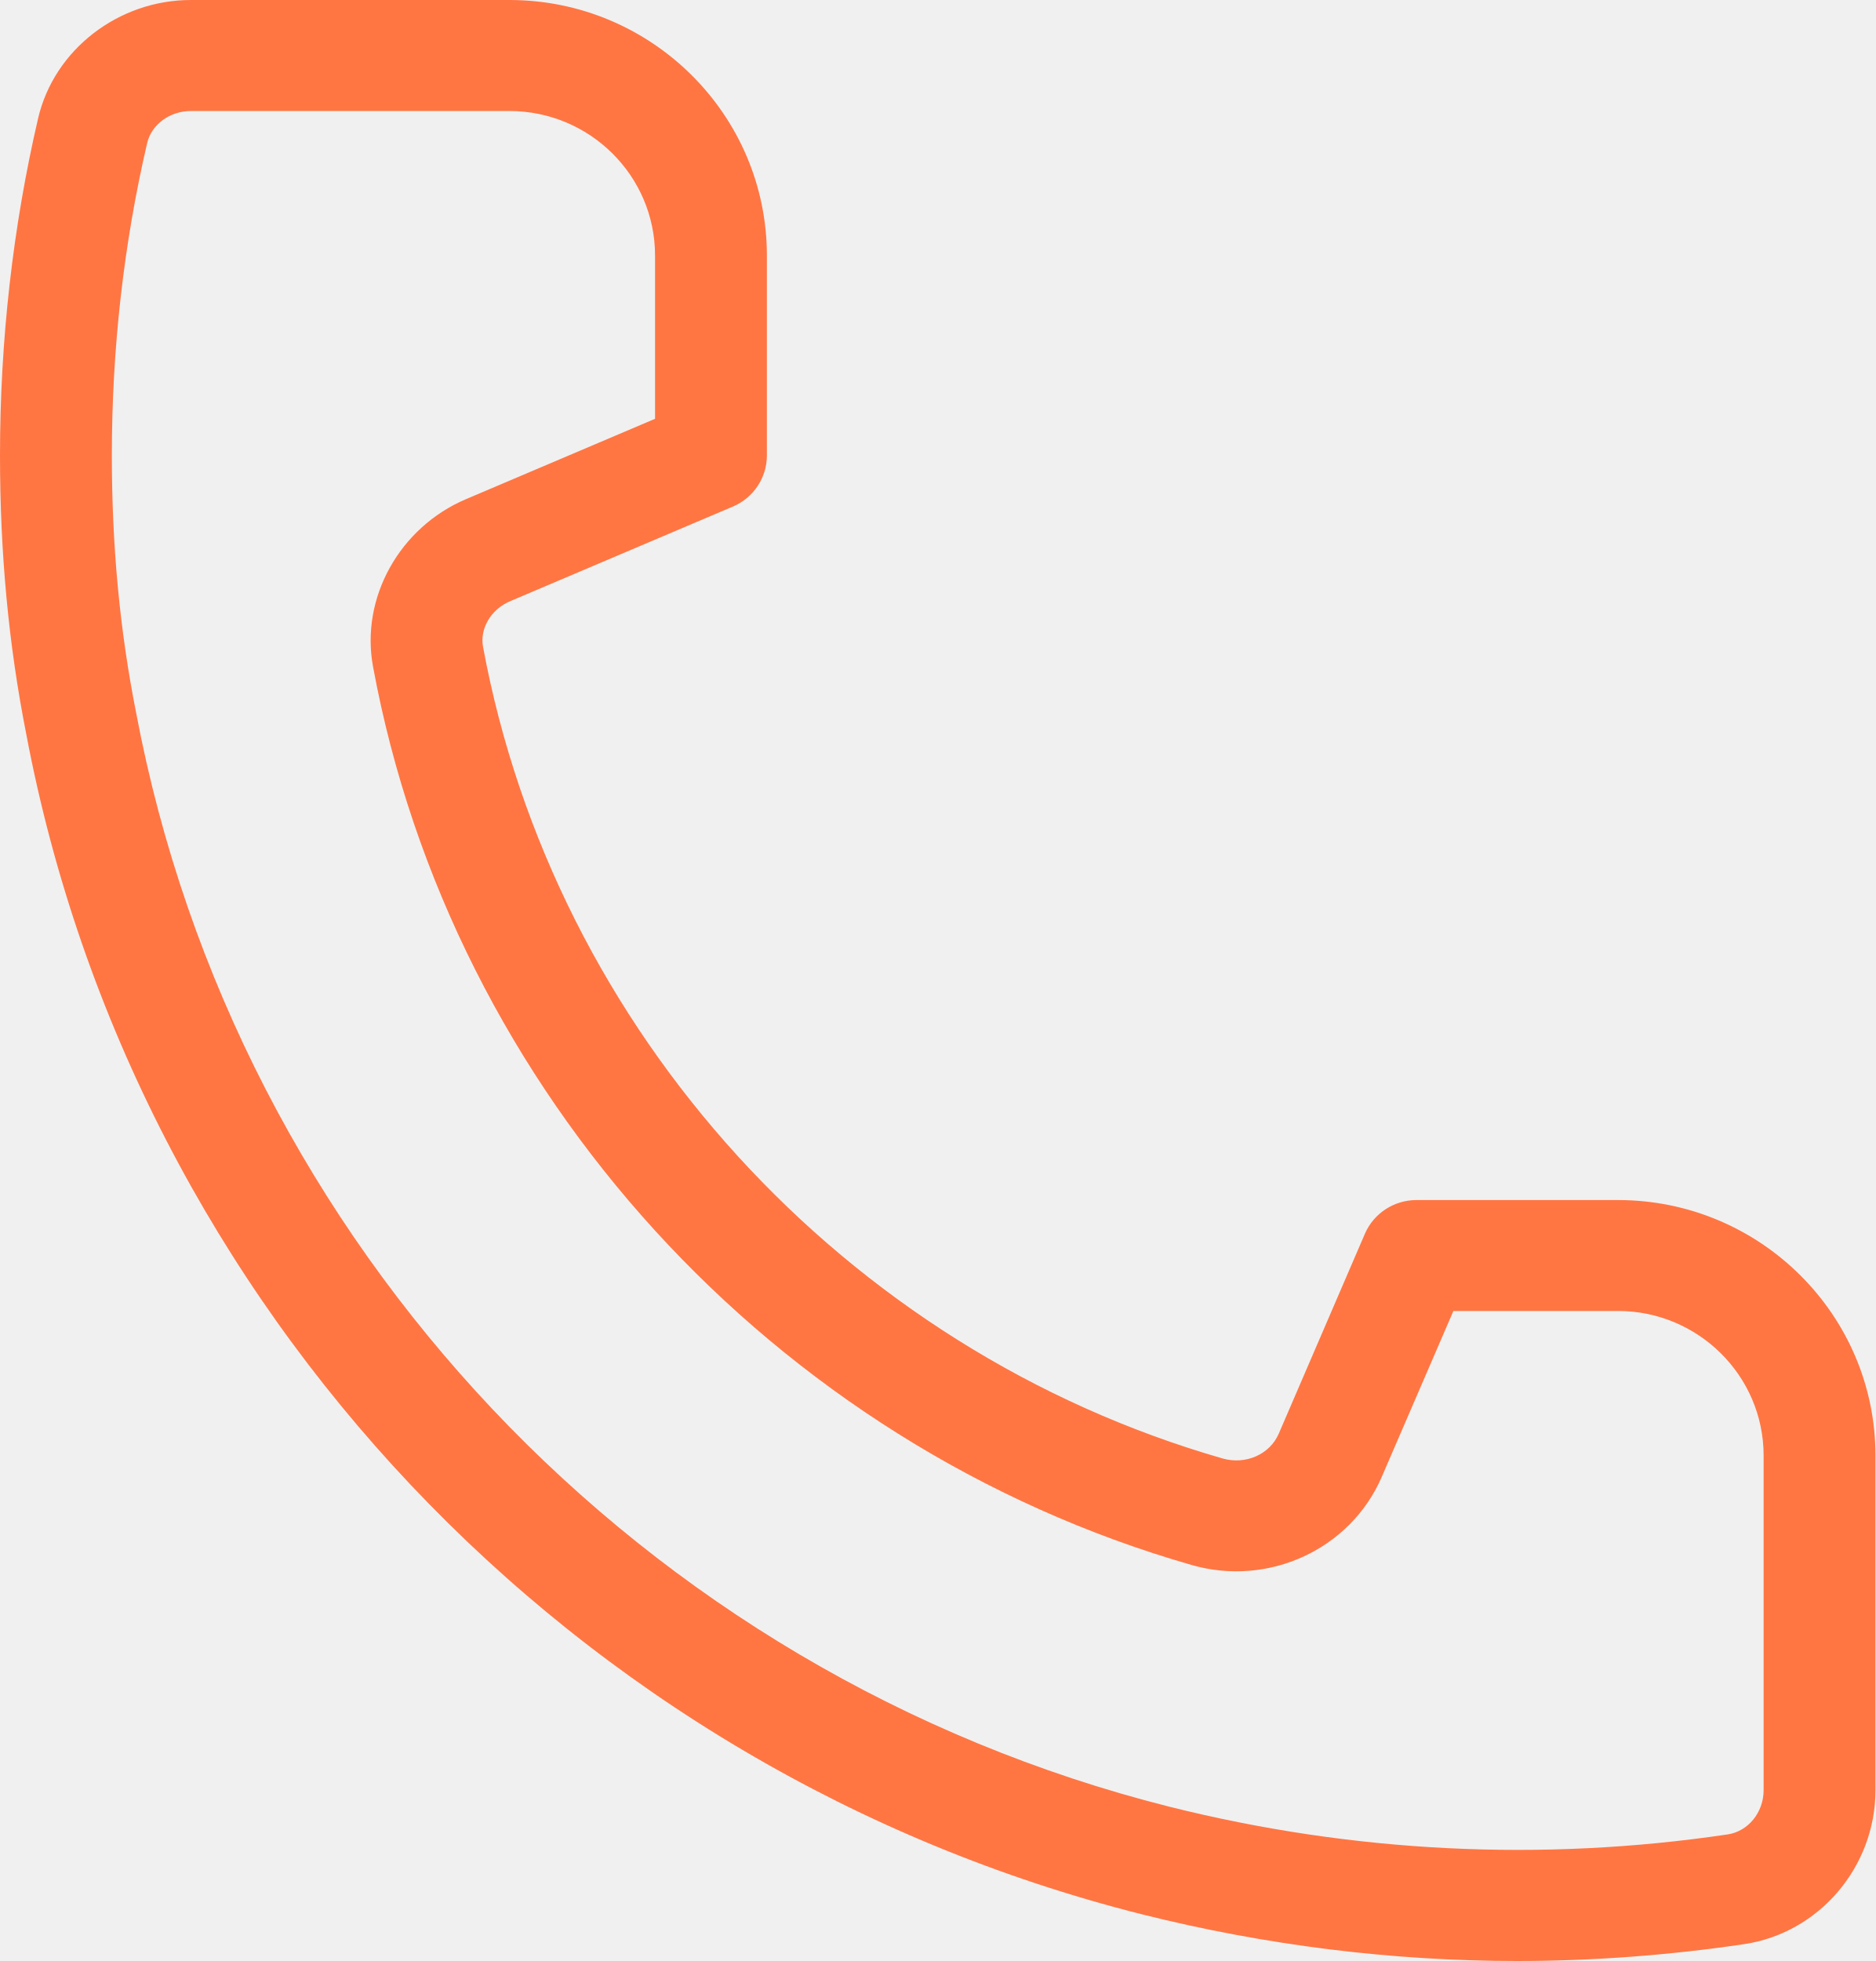
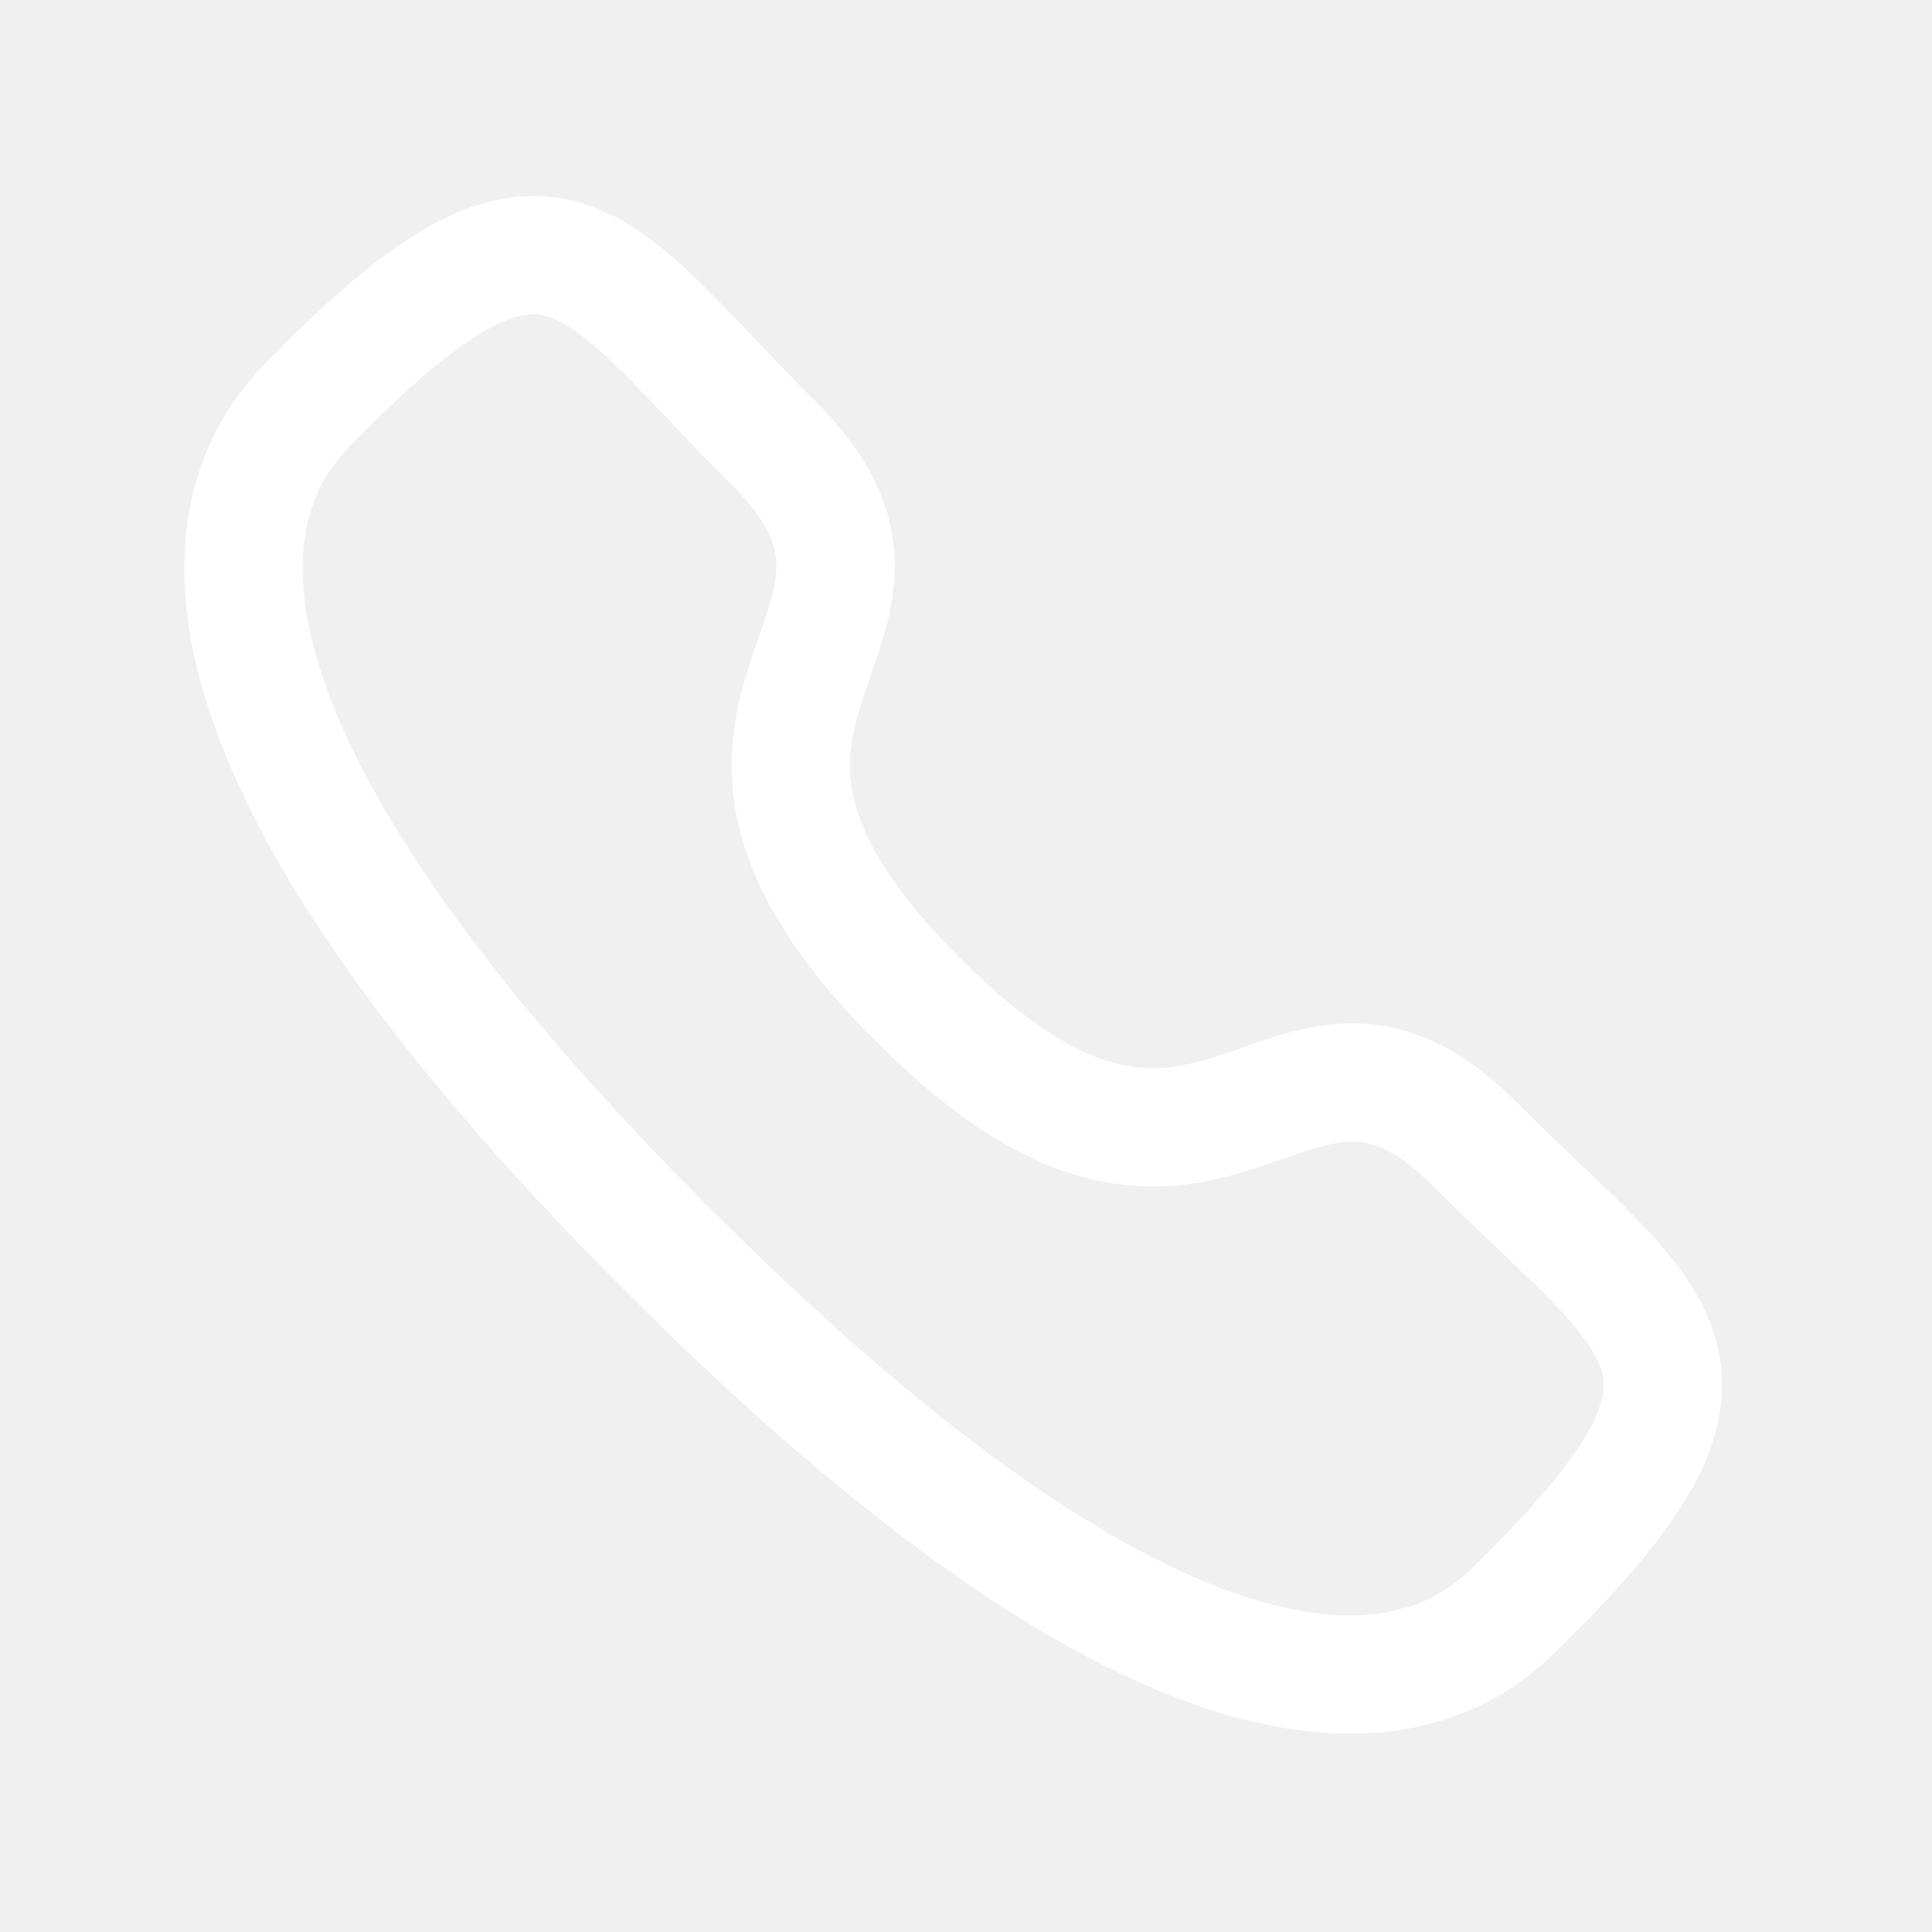
- <svg xmlns="http://www.w3.org/2000/svg" width="22" height="23" viewBox="0 0 22 23" fill="none">
-   <path fill-rule="evenodd" clip-rule="evenodd" d="M20.688 20.997C20.688 21.257 20.507 21.479 20.268 21.515C18.087 21.839 15.872 21.73 13.716 21.19C7.53 19.63 2.773 14.596 1.597 8.36C1.405 7.393 1.312 6.405 1.312 5.342C1.312 4.091 1.451 2.859 1.726 1.679C1.777 1.46 1.992 1.302 2.239 1.302H5.976C6.917 1.302 7.684 2.061 7.684 2.997V4.912L5.467 5.854C4.686 6.186 4.226 7.013 4.376 7.82C5.297 12.808 9.065 16.944 13.977 18.355C14.879 18.616 15.84 18.172 16.207 17.326L17.049 15.376H18.98C19.921 15.376 20.688 16.137 20.688 17.071V20.997ZM18.98 14.075H16.616C16.353 14.075 16.116 14.23 16.012 14.468L15.001 16.814C14.896 17.058 14.614 17.183 14.342 17.106C9.904 15.83 6.499 12.092 5.666 7.585C5.627 7.37 5.761 7.145 5.985 7.051L8.598 5.941C8.84 5.838 8.996 5.602 8.996 5.342V2.997C8.996 1.344 7.641 0 5.976 0H2.239C1.388 0 0.634 0.584 0.447 1.388C0.151 2.661 0 3.992 0 5.342C0 6.491 0.101 7.56 0.307 8.605C1.577 15.332 6.713 20.767 13.393 22.452C14.845 22.816 16.327 23 17.798 23C18.682 23 19.578 22.933 20.462 22.802C21.338 22.671 22 21.897 22 20.997V17.071C22 15.419 20.645 14.075 18.98 14.075Z" fill="#FF7643" />
+ <svg xmlns="http://www.w3.org/2000/svg" width="45" height="45" viewBox="0 0 45 45" fill="none">
+   <path fill-rule="evenodd" clip-rule="evenodd" d="M21.387 23.294C28.329 30.234 29.903 22.206 34.323 26.622C38.583 30.882 41.032 31.735 35.634 37.132C34.958 37.675 30.662 44.213 15.563 29.119C0.463 14.023 6.997 9.722 7.541 9.046C12.952 3.635 13.791 6.098 18.051 10.357C22.471 14.775 14.446 16.355 21.387 23.294Z" stroke="white" stroke-width="2.755" stroke-linecap="round" stroke-linejoin="round" />
</svg>
